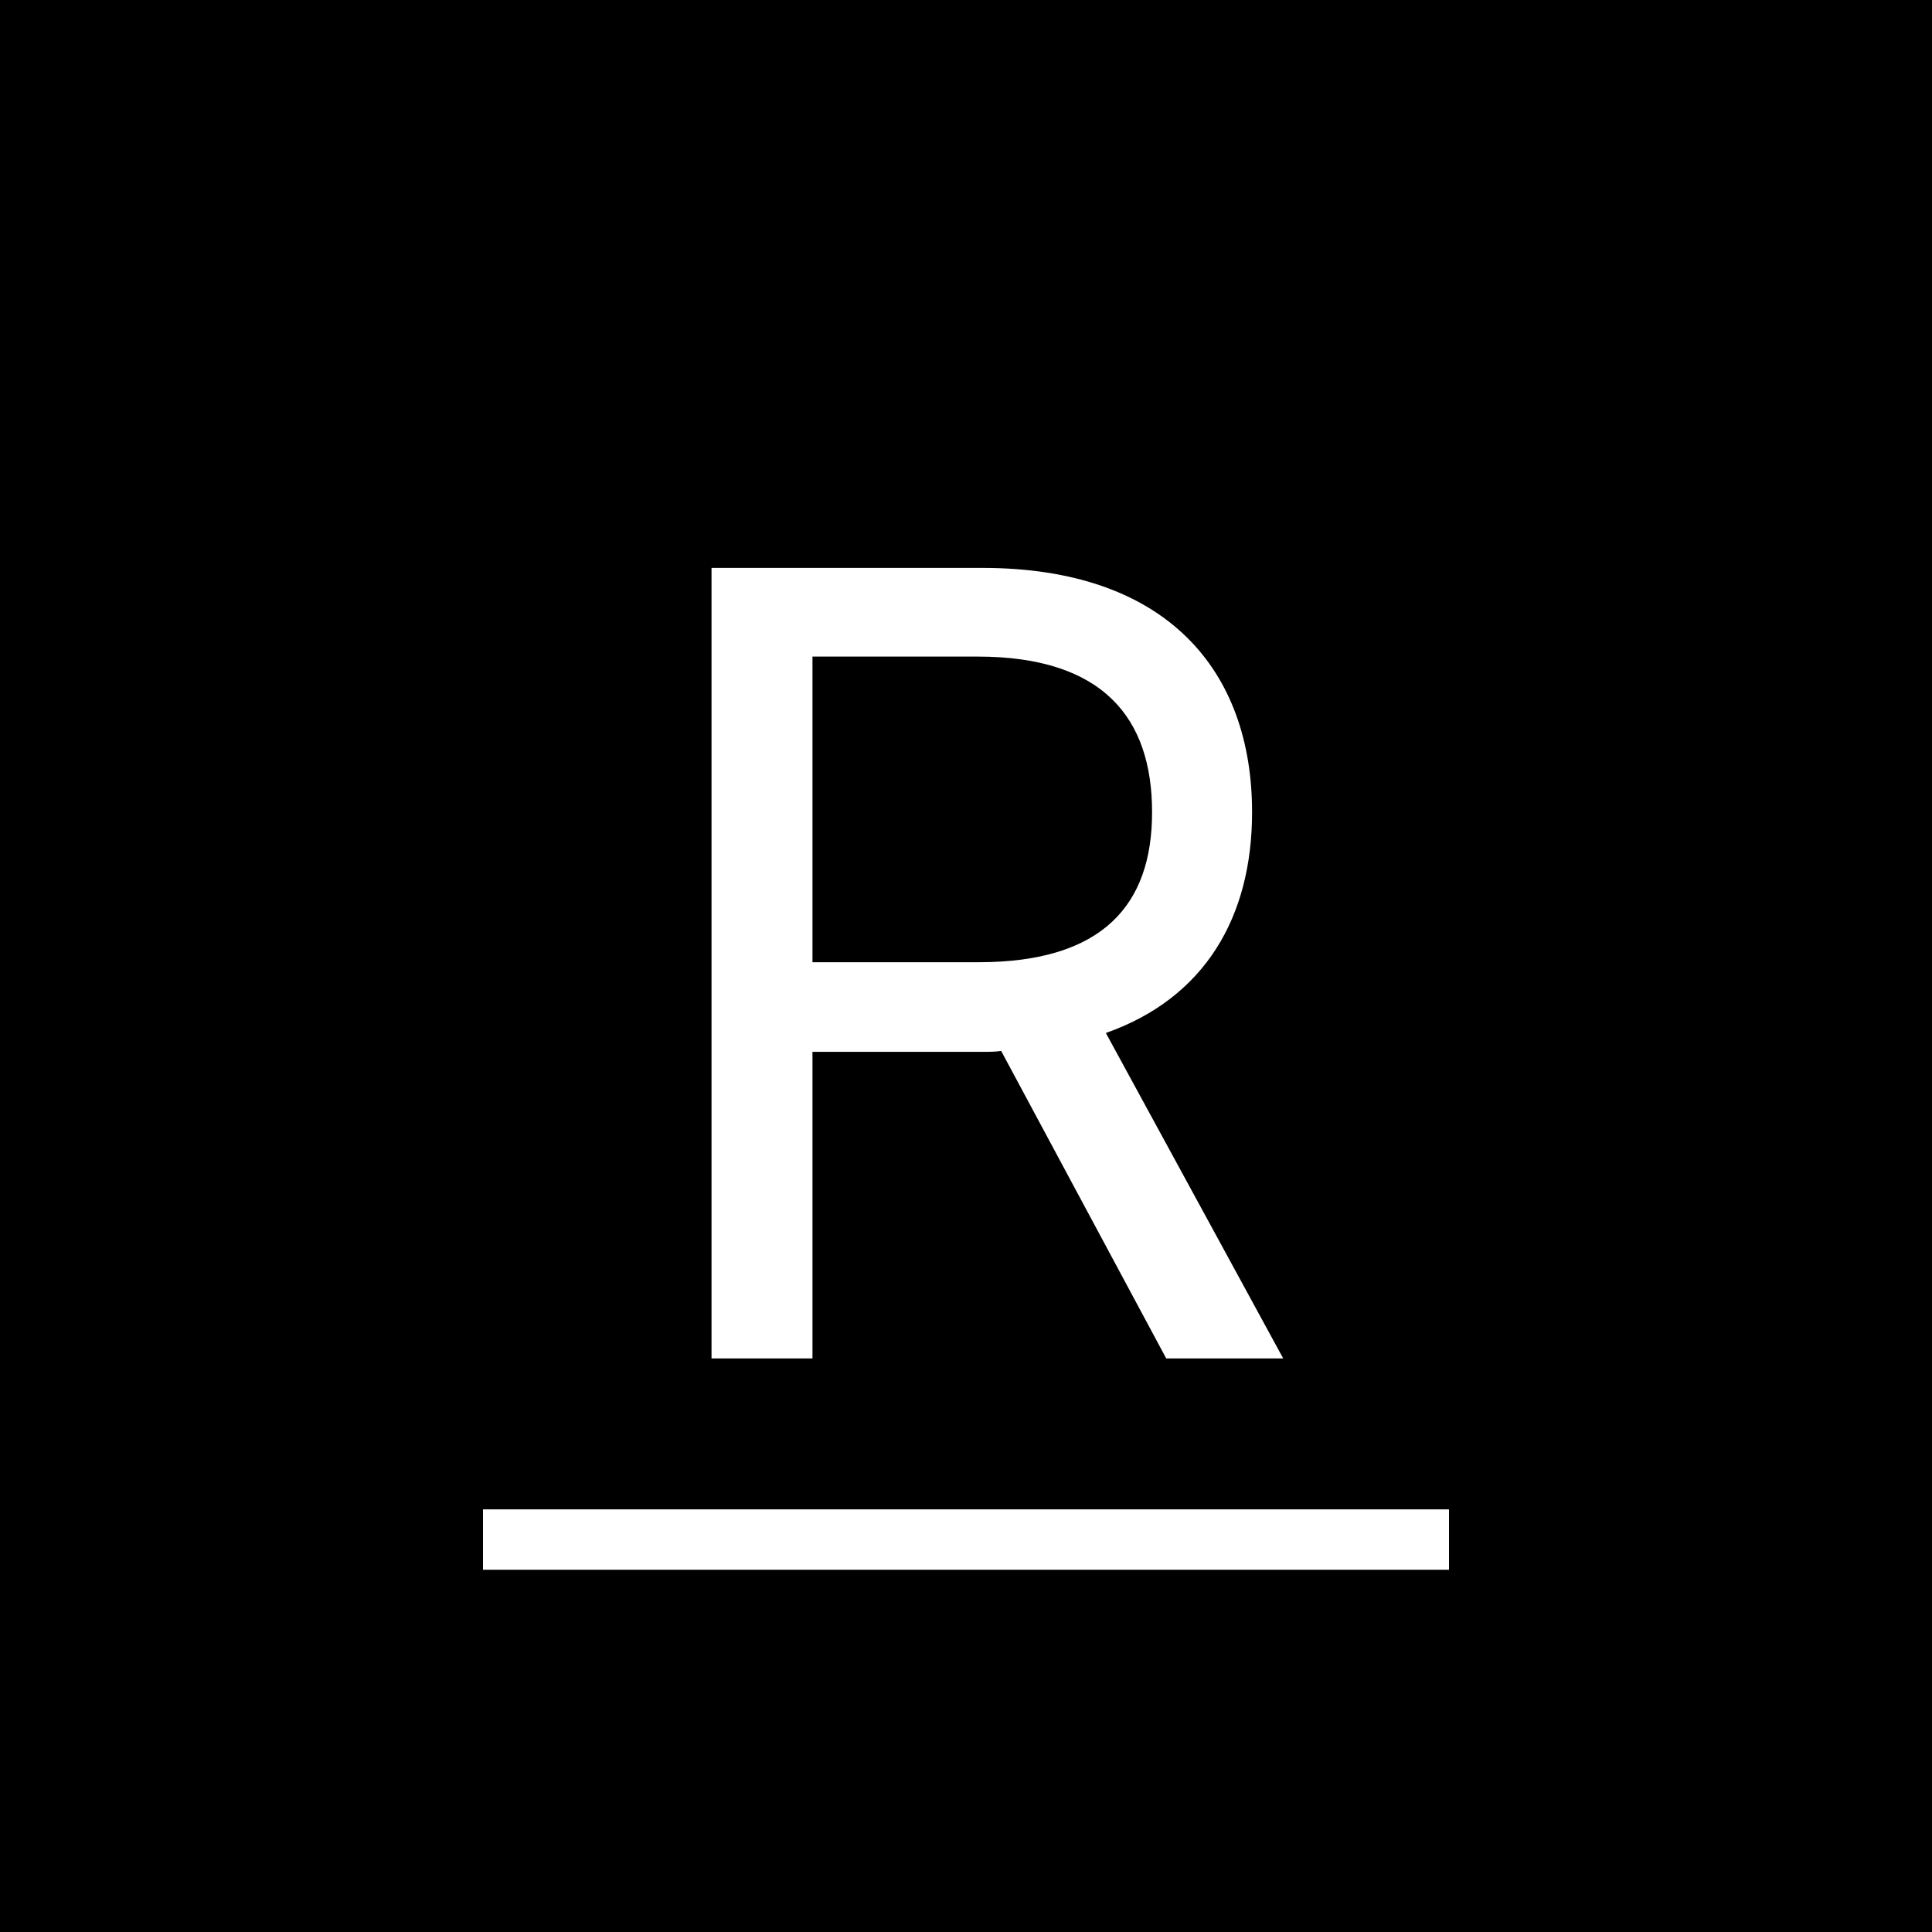
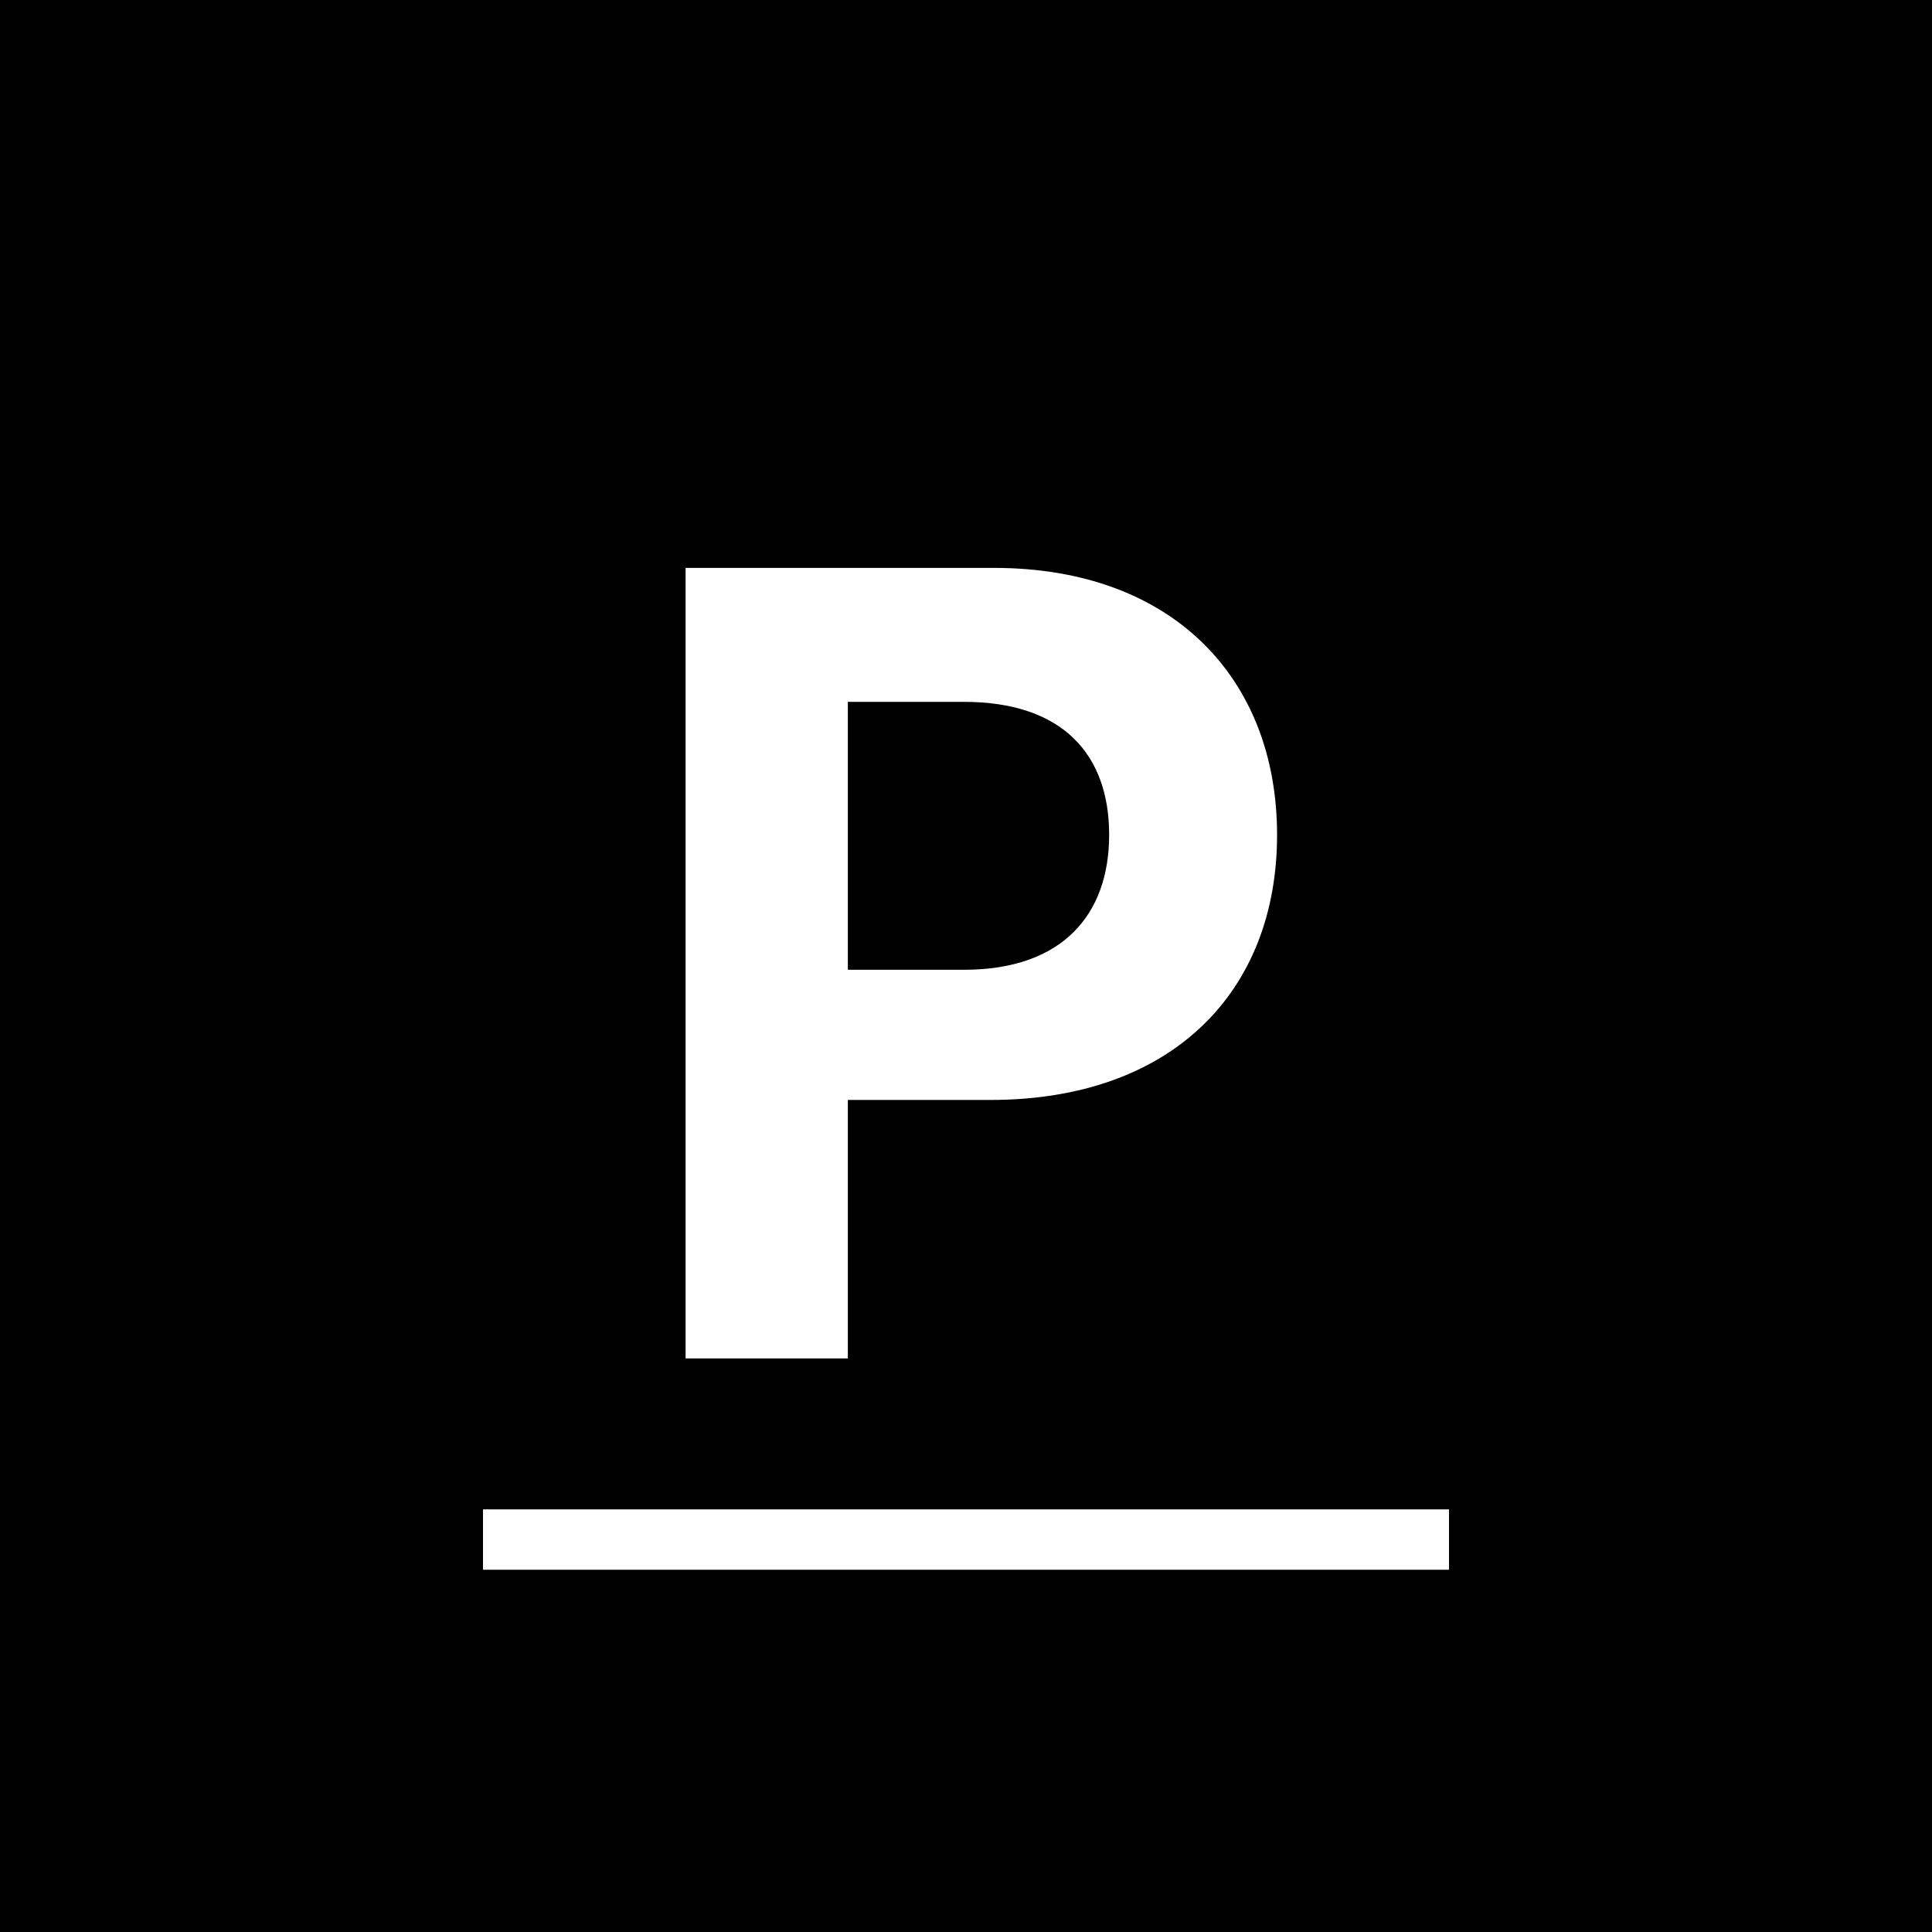
<svg xmlns="http://www.w3.org/2000/svg" viewBox="0 0 32 32">
  <rect width="32" height="32" fill="#000" />
-   <text x="16" y="22.5" text-anchor="middle" font-family="Inter,Helvetica,Arial,sans-serif" font-size="18" fill="#fff">R</text>
+   <text x="16" y="22.5" text-anchor="middle" font-family="Inter,Helvetica,Arial,sans-serif" font-weight="700" font-size="18" fill="#fff">P</text>
  <path d="M8 25.5h16" stroke="#fff" stroke-width="1" />
</svg>
